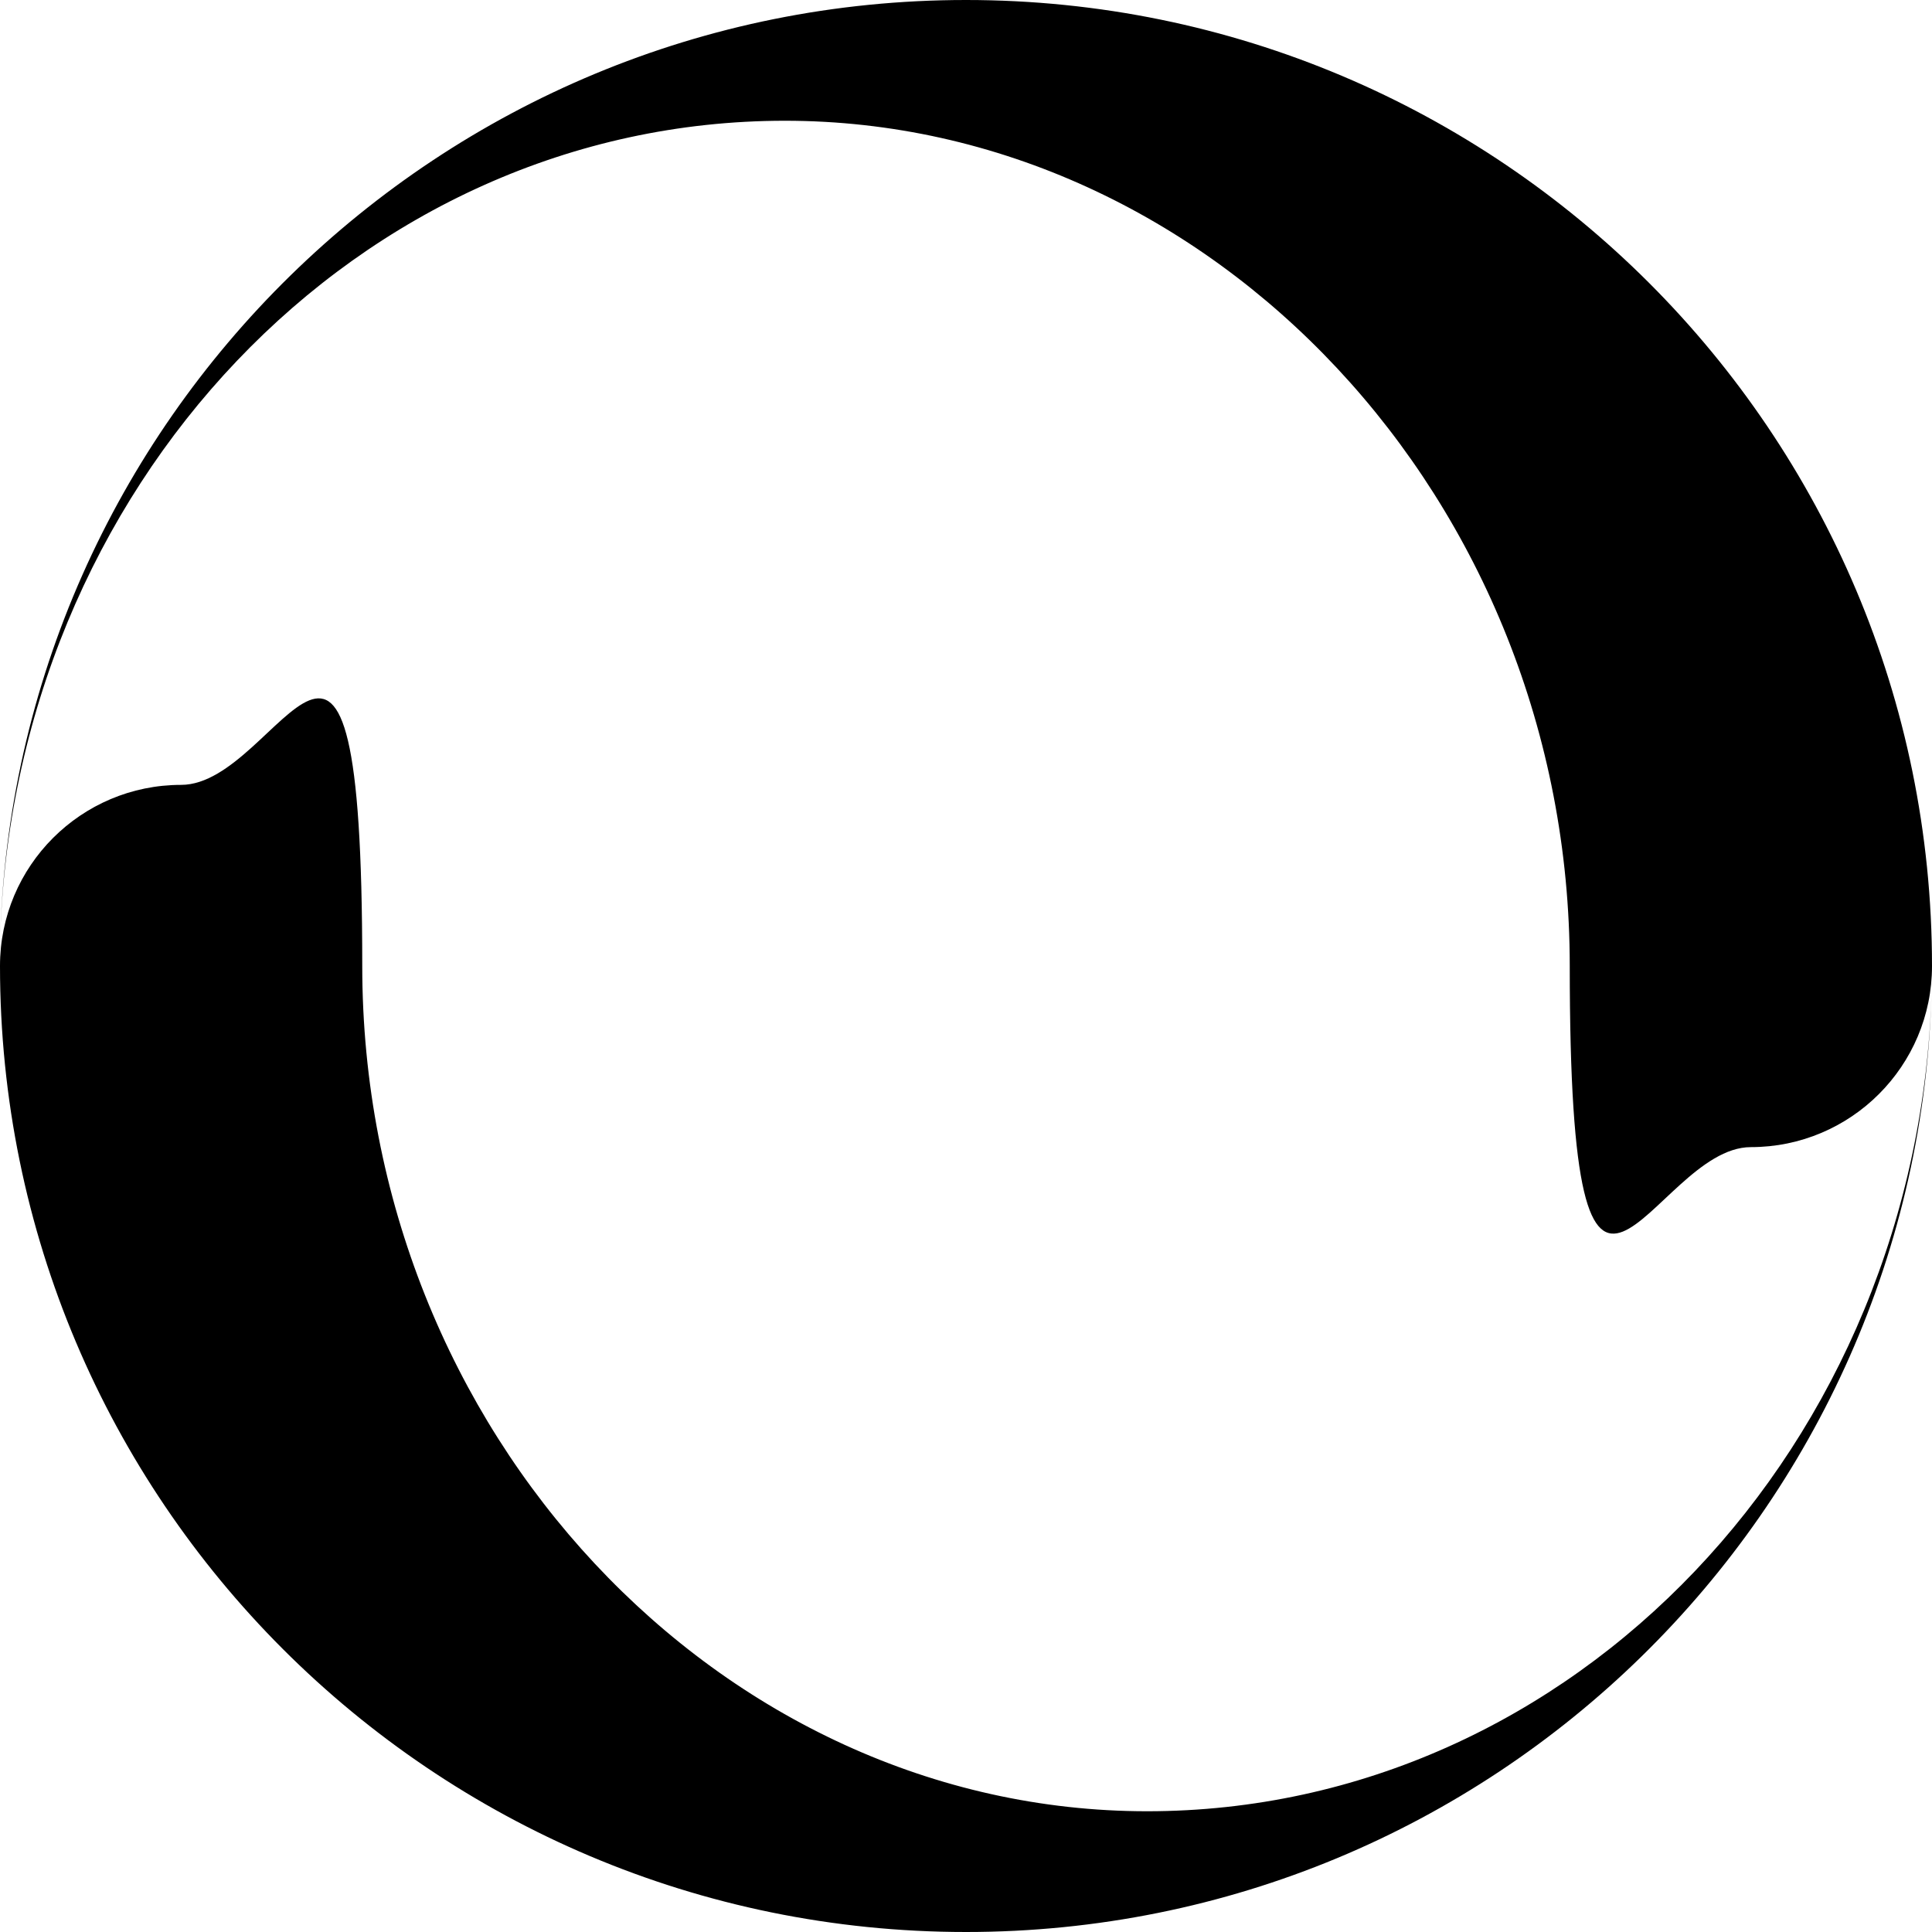
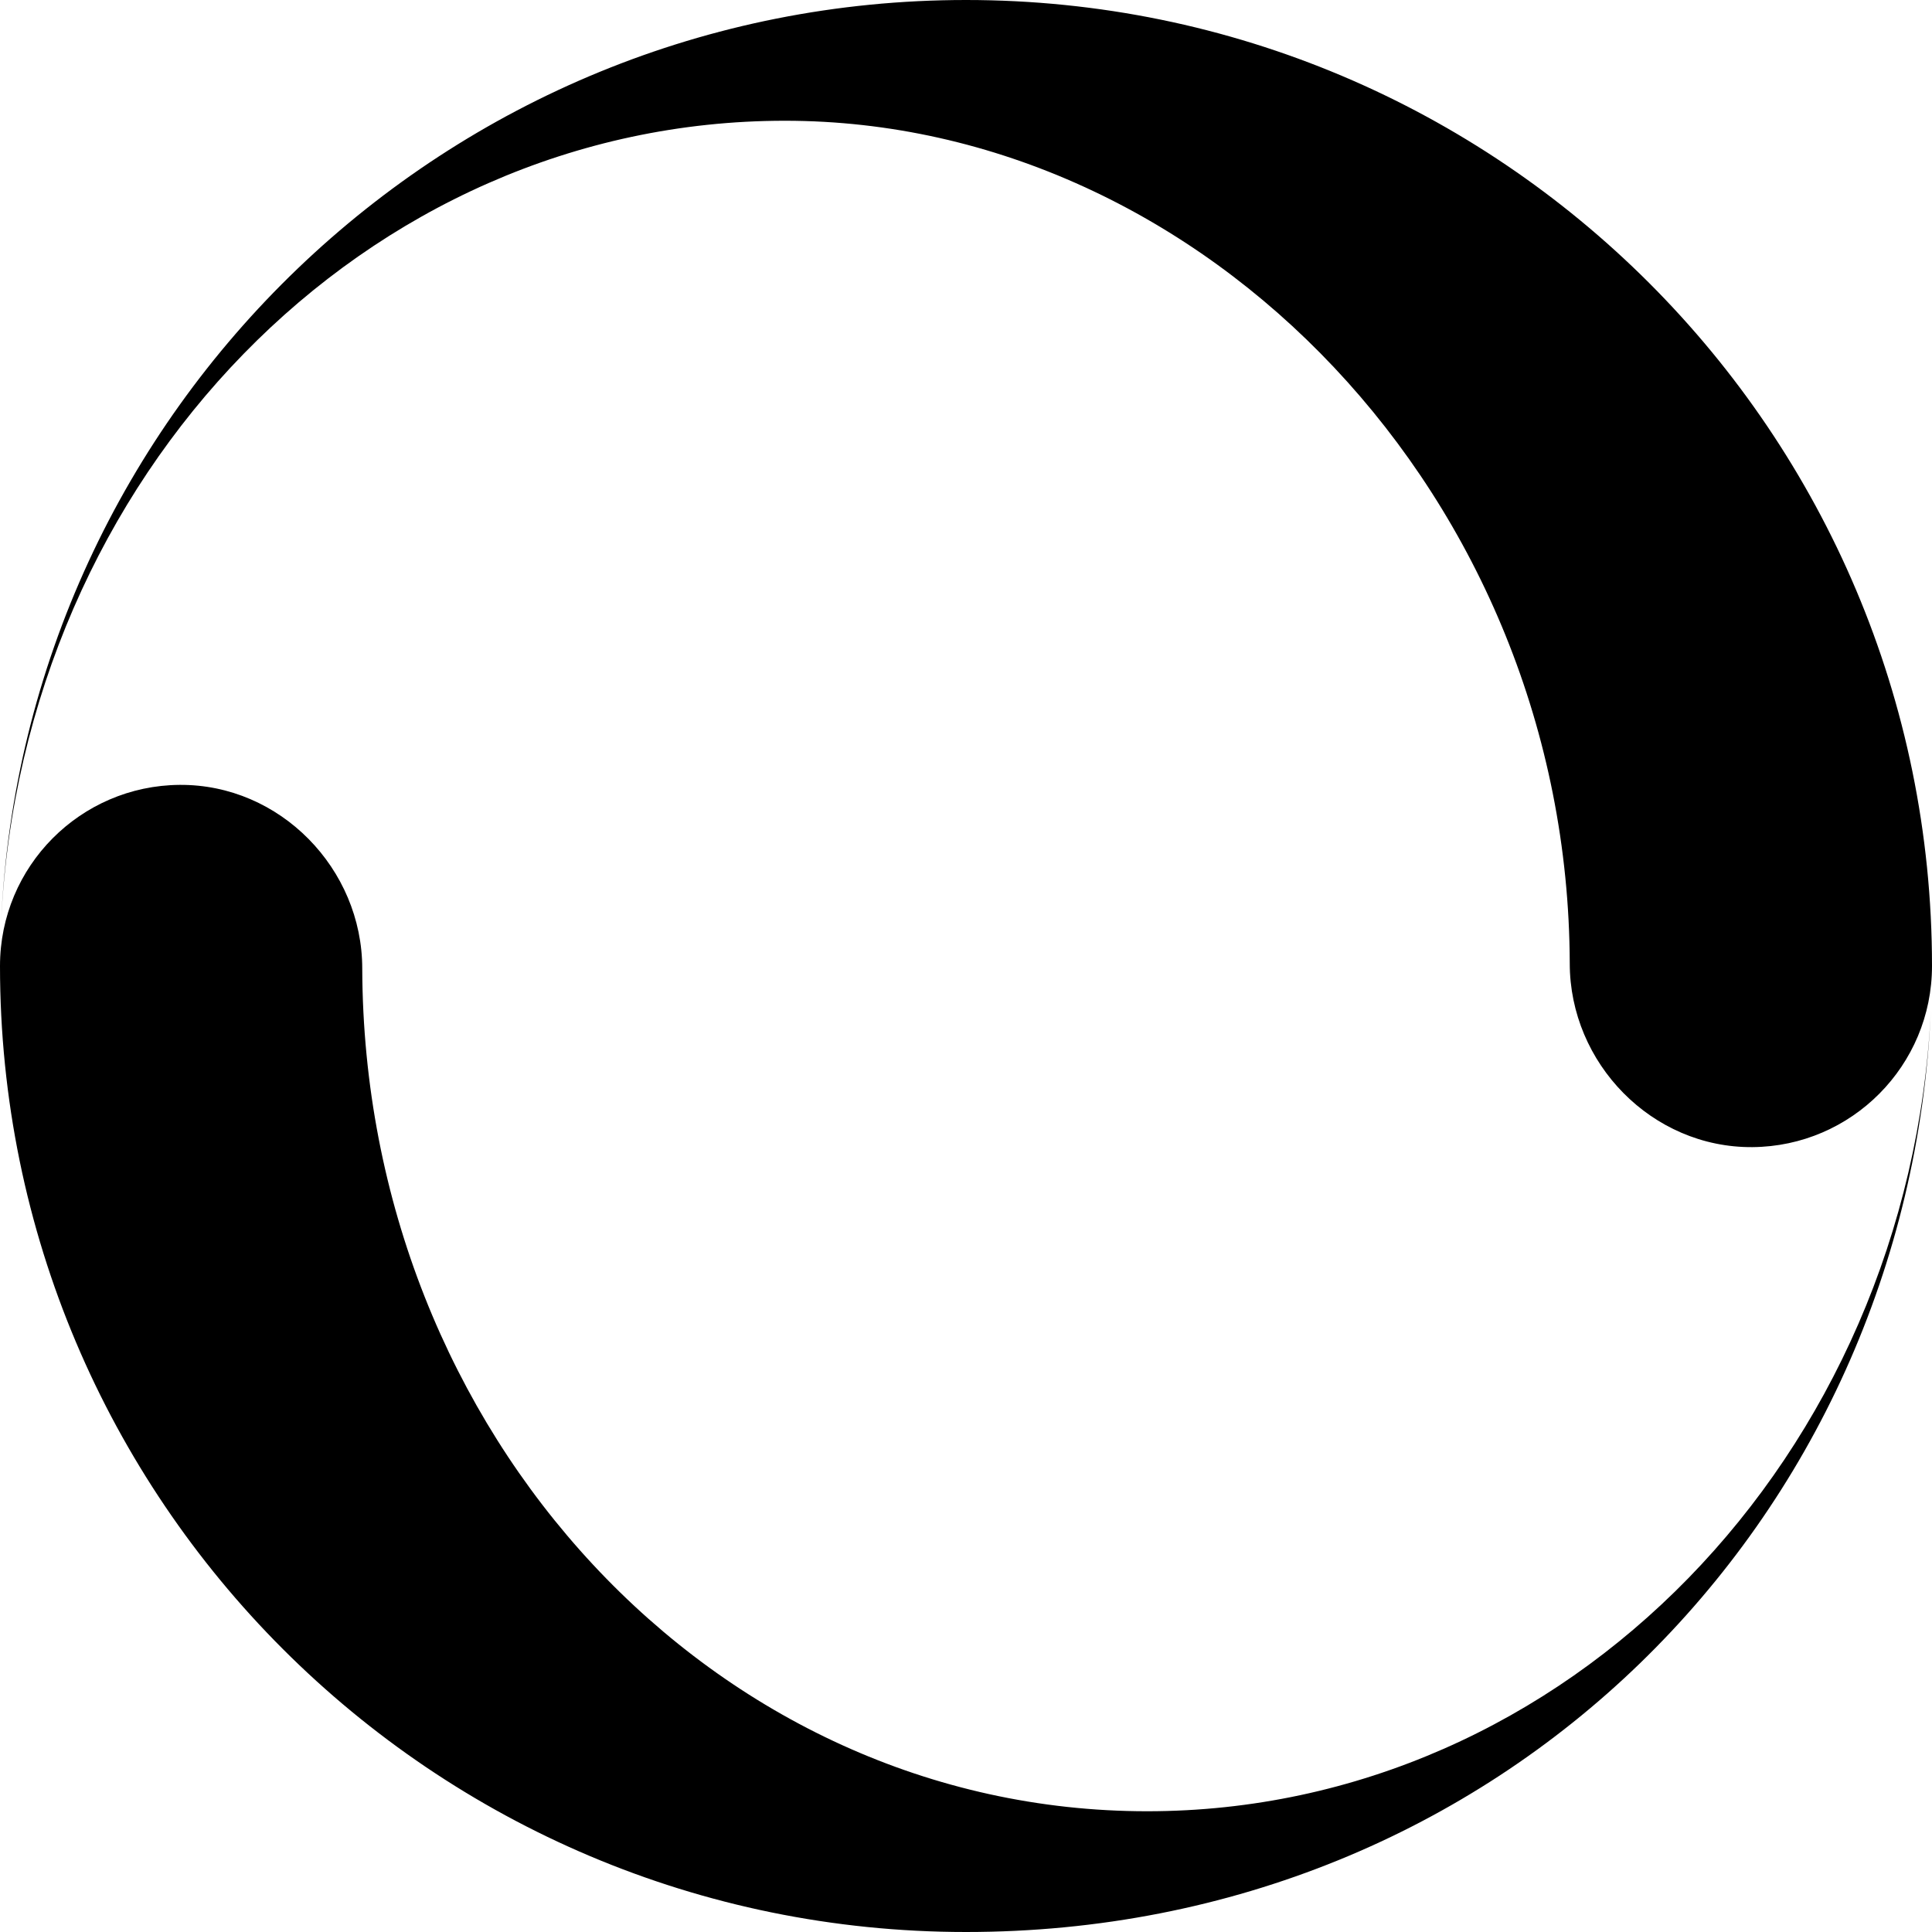
<svg xmlns="http://www.w3.org/2000/svg" id="Layer_1" version="1.1" viewBox="0 0 512 512">
-   <path d="M256,0C116.6,0,3.3,111.4,0,250,3,129.1,95,32,208,32s208,100.3,208,224,21.5,48,48,48,48-21.5,48-48C512,114.6,397.4,0,256,0ZM256,512c139.4,0,252.7-111.4,255.9-250-3,120.9-94.9,218-207.9,218s-208-100.3-208-224-21.5-48-48-48S0,229.5,0,256c0,141.4,114.6,256,256,256Z" />
+   <path fill="#000" d="M304,480c-114.7,0-207.6-99.9-208-223.3,0-26.5-21.8-48.9-48.4-48.7-26.3.2-47.6,21.6-47.6,48,0,141.4,114.6,256,256,256s249.6-108.4,255.7-244.3c-5.6,118.3-96.5,212.3-207.7,212.3ZM256,0C118.5,0,6.4,108.4.3,244.3,5.9,126,96.8,32,208,32s207.6,99.9,208,223.3c0,26.5,21.8,48.9,48.4,48.7,26.3-.2,47.6-21.6,47.6-48C512,114.6,397.4,0,256,0Z" />
</svg>
